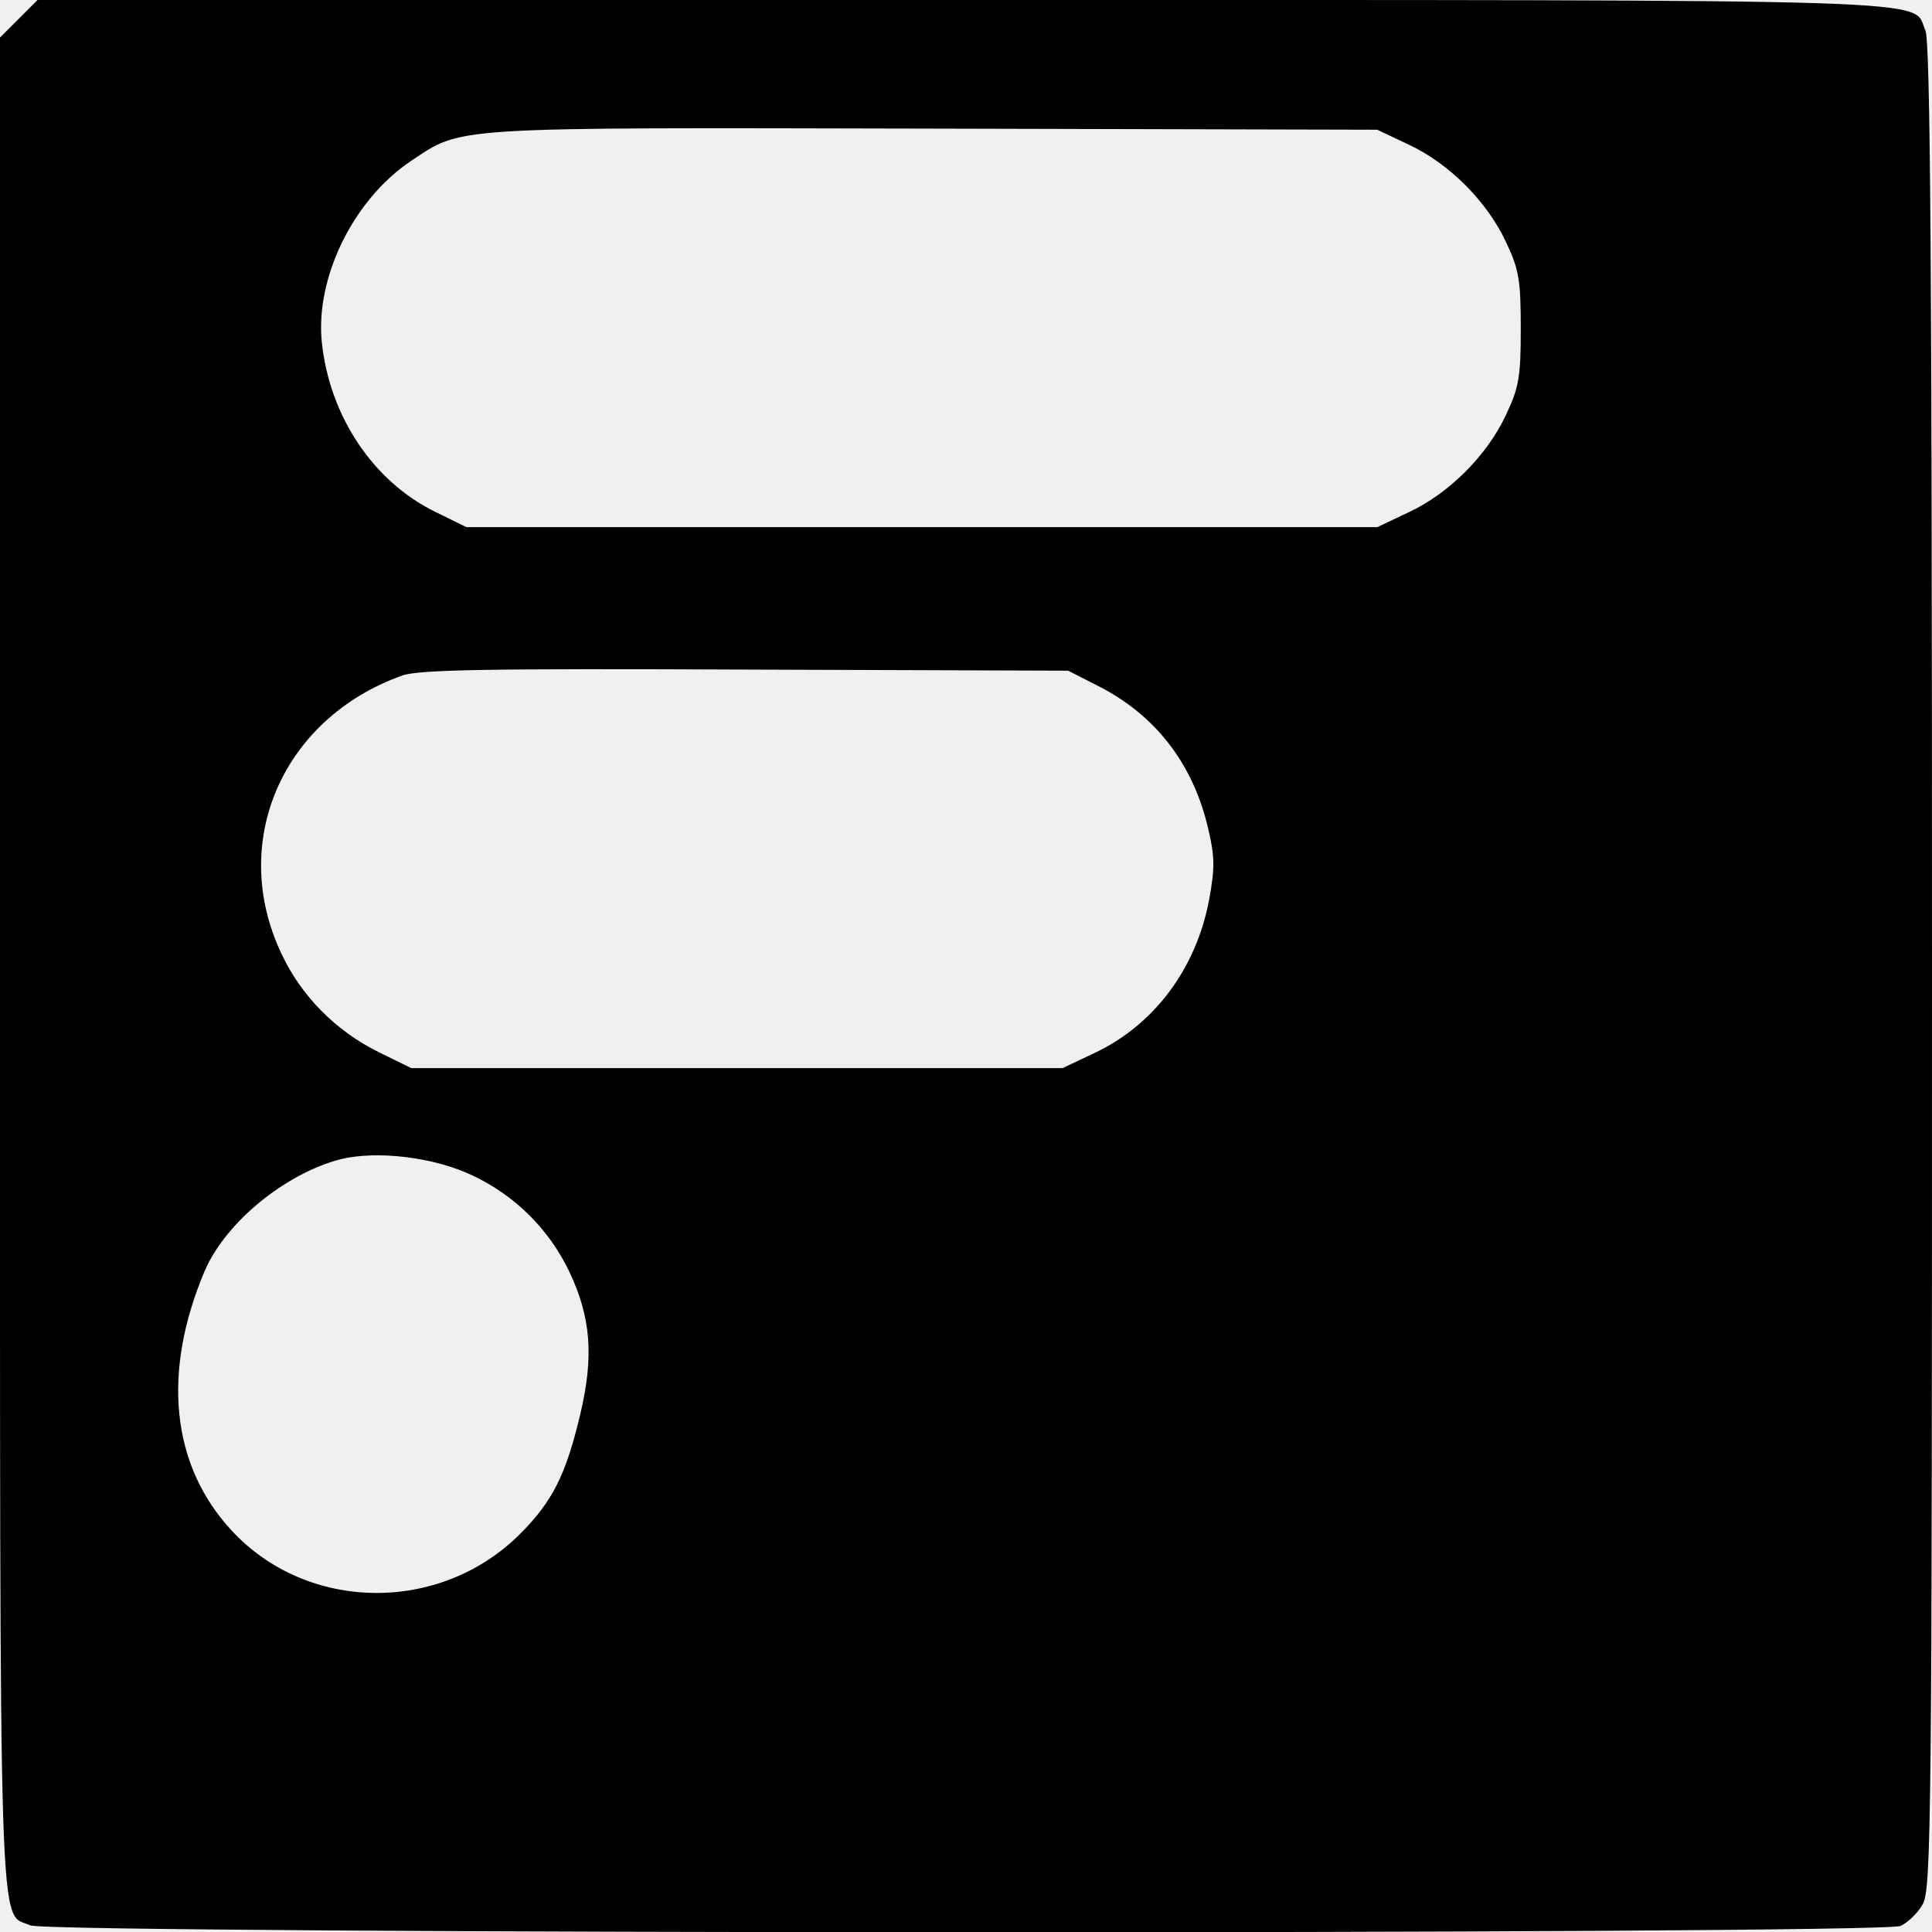
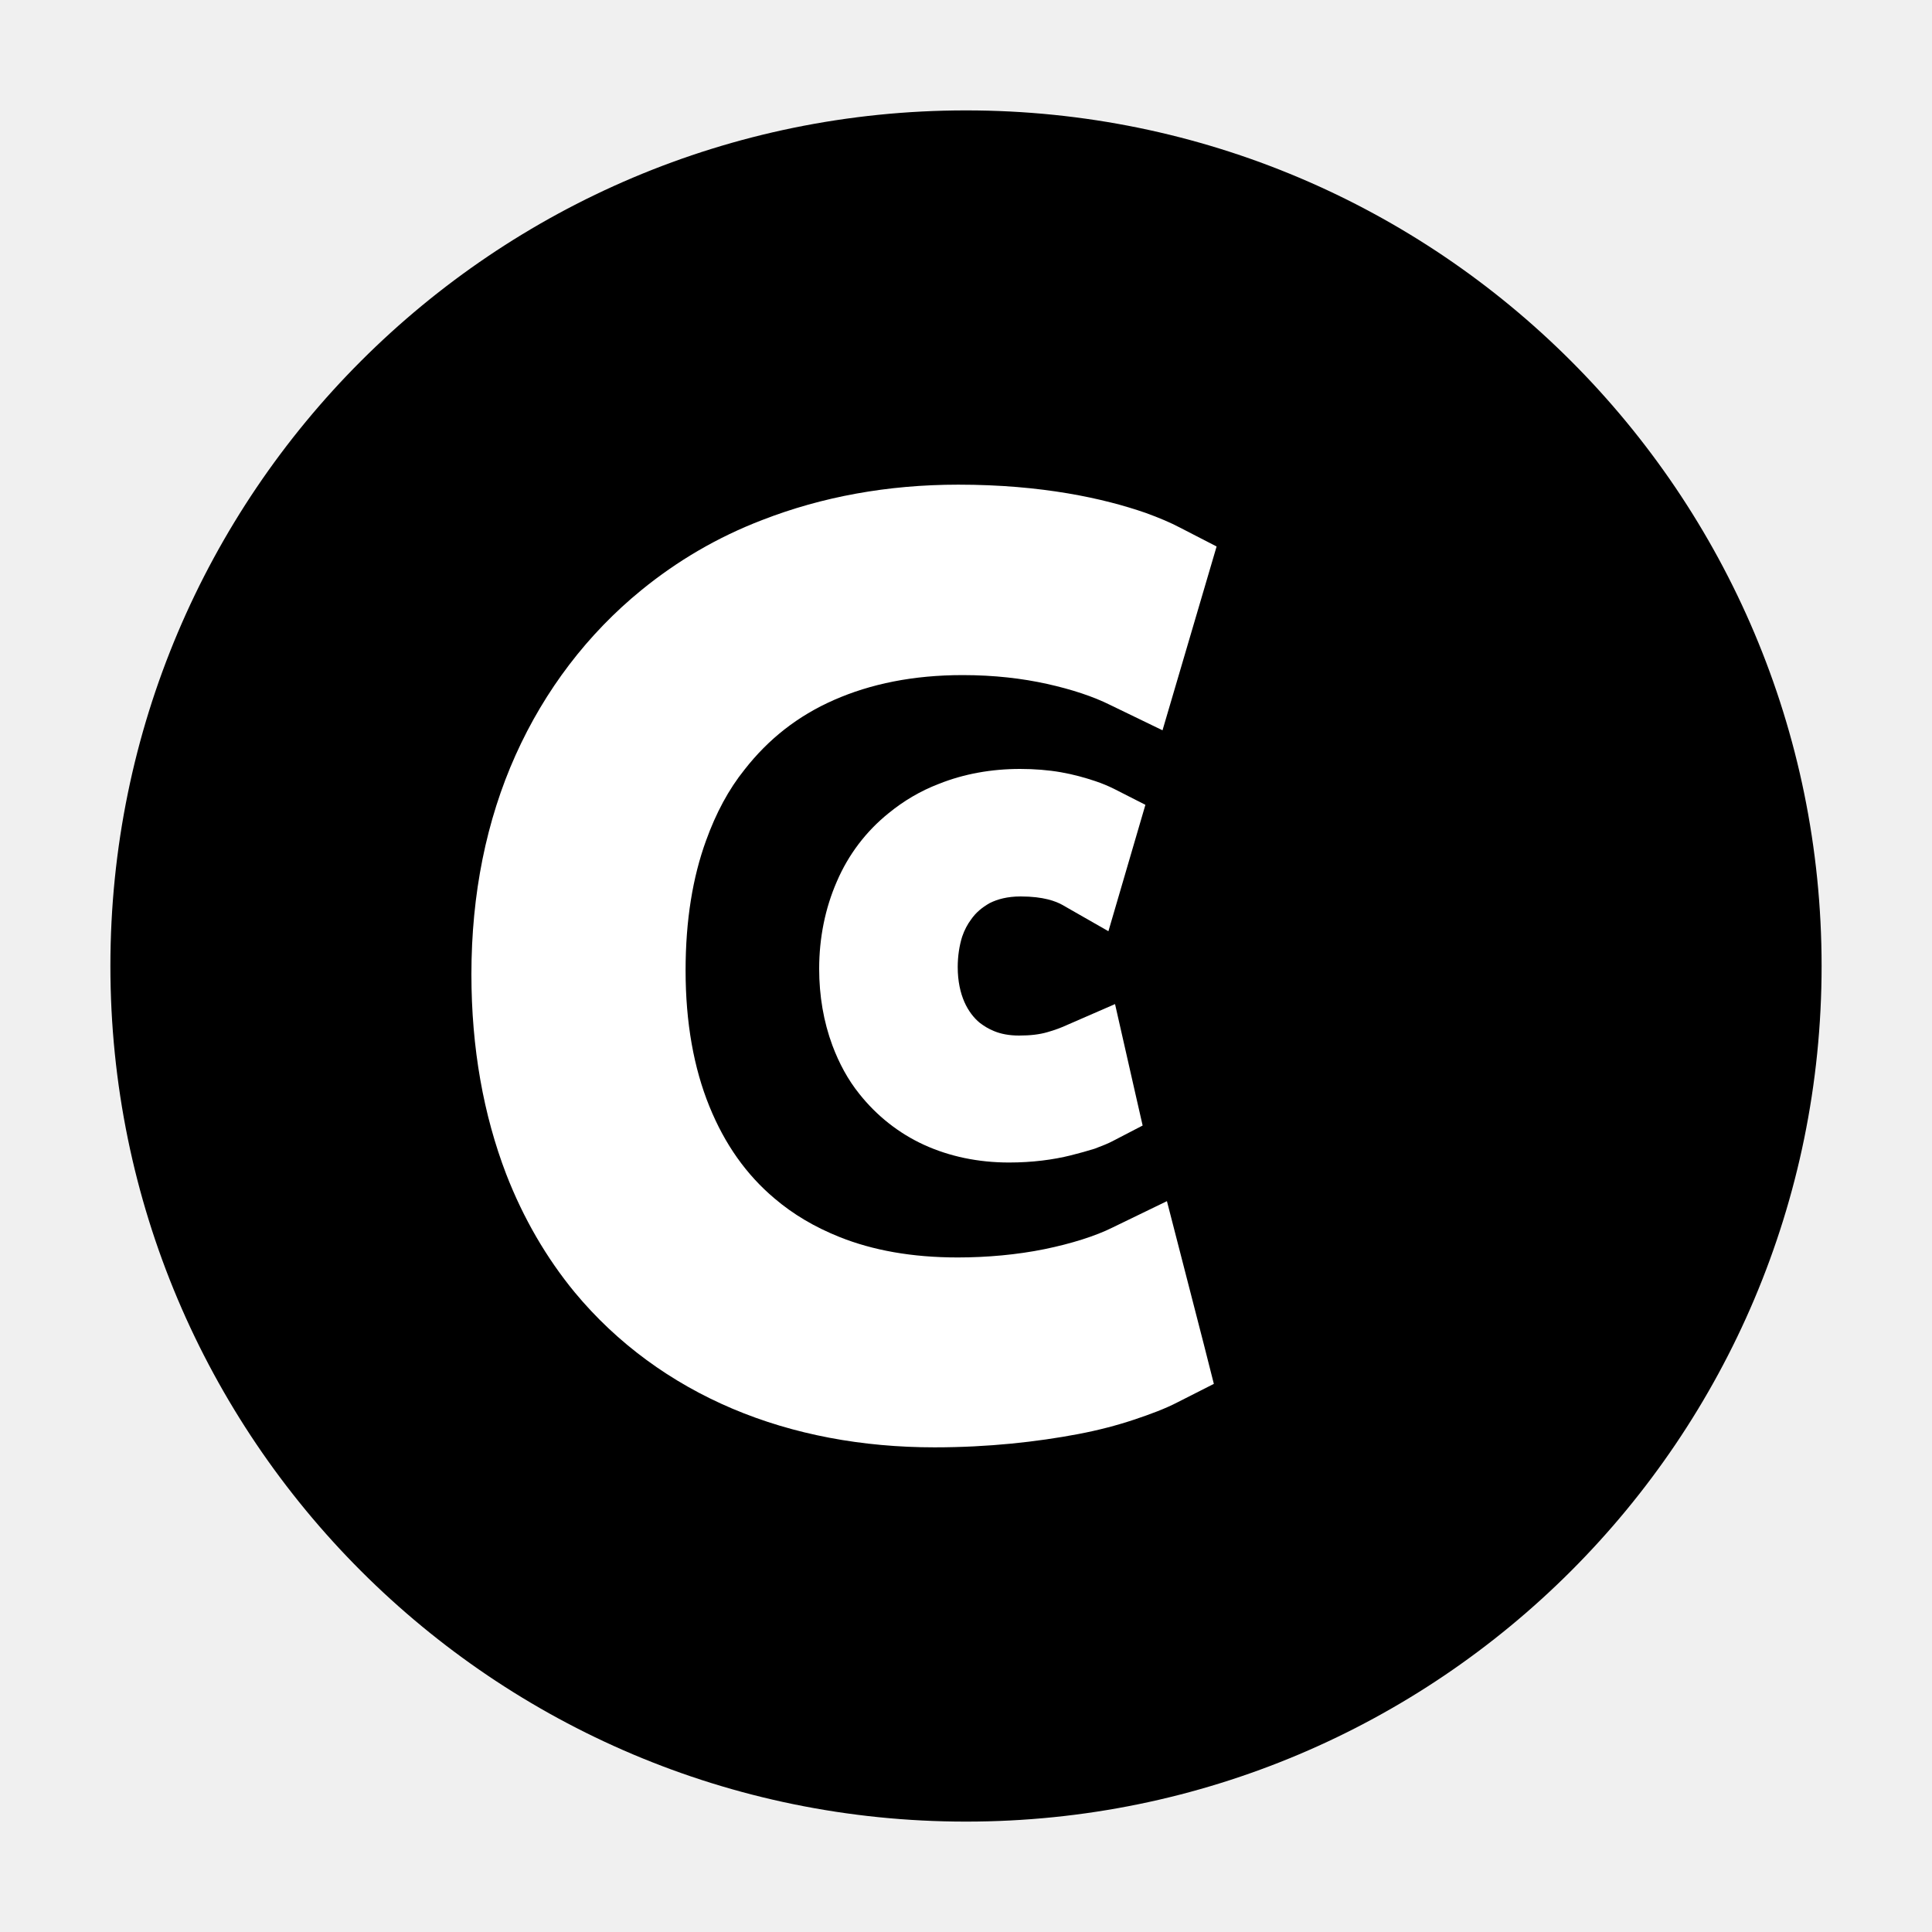
- <svg xmlns="http://www.w3.org/2000/svg" version="1.0" width="350pt" height="350pt" viewBox="0 0 350 350" preserveAspectRatio="xMidYMid meet">
-   <g transform="translate(0,350) scale(0.1,-0.1)" fill="#000000" stroke="none">
-     <path d="M34 3466 l-34 -34 0 -1676 c0 -1824 -3 -1718 55 -1744 36 -16 3352 -17 3388 -1 13 6 31 23 40 39 16 26 17 158 17 1699 0 1273 -3 1676 -12 1696 -26 58 80 55 -1744 55 l-1676 0 -34 -34z m2518 -228 c73 -34 142 -103 176 -176 24 -50 27 -70 27 -157 0 -87 -3 -107 -27 -157 -34 -73 -103 -142 -176 -176 l-57 -27 -825 0 -825 0 -57 28 c-112 55 -191 173 -205 307 -12 117 57 258 161 328 95 63 61 61 946 59 l805 -2 57 -27z m-562 -981 c102 -52 169 -138 197 -251 14 -57 14 -77 4 -133 -23 -127 -100 -230 -209 -281 l-57 -27 -590 0 -590 0 -59 29 c-77 38 -140 101 -176 178 -96 202 1 426 218 504 29 11 158 13 622 11 l585 -2 55 -28z m-1135 -886 c77 -36 139 -97 176 -174 40 -84 45 -155 20 -260 -26 -109 -50 -157 -109 -216 -145 -145 -386 -142 -523 7 -109 118 -126 286 -48 470 38 88 146 176 246 202 66 16 168 4 238 -29z" />
+ <svg xmlns="http://www.w3.org/2000/svg" version="1.1" id="Layer_1" x="0px" y="0px" viewBox="0 0 350 350" style="enable-background:new 0 0 350 350;" xml:space="preserve">
+   <style type="text/css">
+ 	.st0{fill:#FFFFFF;}
+ </style>
+   <circle cx="175" cy="175" r="155" />
+   <g transform="translate(0,350) scale(0.1,-0.1)">
+     <path d="M4134,3466.2l-34-34v-1676c0-1824-3-1718,55-1744c36-16,3352-17,3388-1c13,6,31,23,40,39c16,26,17,158,17,1699   c0,1273-3,1676-12,1696c-26,58,80,55-1744,55H4168L4134,3466.2z M6652,3238.2c73-34,142-103,176-176c24-50,27-70,27-157   s-3-107-27-157c-34-73-103-142-176-176l-57-27h-825h-825l-57,28c-112,55-191,173-205,307c-12,117,57,258,161,328   c95,63,61,61,946,59l805-2L6652,3238.2z M6090,2257.2c102-52,169-138,197-251c14-57,14-77,4-133c-23-127-100-230-209-281l-57-27   h-590h-590l-59,29c-77,38-140,101-176,178c-96,202,1,426,218,504c29,11,158,13,622,11l585-2L6090,2257.2z M4955,1371.2   c77-36,139-97,176-174c40-84,45-155,20-260c-26-109-50-157-109-216c-145-145-386-142-523,7c-109,118-126,286-48,470   c38,88,146,176,246,202C4783,1416.2,4885,1404.2,4955,1371.2z" />
+   </g>
+   <g>
+     <path class="st0" d="M211.4,217.6l-9.9,4.8c-3,1.5-7.4,2.9-12.3,3.9c-4.9,1-10.4,1.5-15.7,1.5c-8.3,0-15.4-1.3-21.4-3.7   c-4.5-1.8-8.4-4.1-11.8-7c-5.1-4.3-9-9.8-11.8-16.7c-2.8-6.9-4.3-15.1-4.3-24.6c0-9.1,1.3-16.9,3.7-23.5c1.8-5,4.1-9.3,7-12.9   c4.3-5.5,9.6-9.7,16.2-12.6c6.6-2.9,14.3-4.5,23.3-4.5c5.7,0,10.8,0.6,15.3,1.6c4.5,1,8.4,2.3,11.4,3.8l9.5,4.6l9.8-33.3l-6.6-3.4   c-1.7-0.9-3.8-1.8-6.3-2.7c-7.5-2.6-18.7-5.1-33.9-5.1c-12.8,0-24.7,2.2-35.5,6.4c-8.1,3.1-15.4,7.4-21.9,12.7   c-9.7,7.9-17.5,18.1-22.8,29.9c-5.3,11.8-8,25.2-8,39.7c0,13.4,2.2,25.5,6.3,36.2c3.1,8,7.3,15.2,12.4,21.4   c7.7,9.3,17.5,16.4,28.6,21.1c11.1,4.7,23.5,7,36.6,7c9.8,0,18.6-1,26-2.4c3.7-0.7,7.1-1.6,10.1-2.6c3-1,5.7-2,8-3.2l6.5-3.3   l-1.8-7.1L211.4,217.6z" />
+     <path class="st0" d="M175.9,166.6c0.9-1.3,2-2.2,3.4-3c1.4-0.7,3.2-1.2,5.6-1.2c4.2,0,6.4,0.9,7.5,1.5l8.4,4.8l6.7-22.9l-5.7-2.9   c-1-0.5-2.2-1-3.4-1.4c-1.8-0.6-3.9-1.2-6.2-1.6c-2.3-0.4-4.8-0.6-7.4-0.6c-5.2,0-10.2,0.9-14.7,2.7c-3.4,1.3-6.4,3.1-9.1,5.3   c-4.1,3.3-7.3,7.5-9.4,12.4c-2.1,4.8-3.2,10.2-3.2,15.8c0,4.9,0.8,9.6,2.4,13.9c1.2,3.2,2.8,6.2,4.9,8.8c3.1,3.9,7.1,7.1,11.7,9.2   c4.6,2.1,9.8,3.2,15.4,3.2c4.2,0,8-0.5,11.2-1.3c1.6-0.4,3-0.8,4.3-1.2c1.3-0.5,2.4-0.9,3.5-1.5l5.2-2.7l-1.3-5.7l-3.7-16.3   l-8.5,3.7c-1.3,0.6-2.4,1-3.8,1.4c-1.4,0.4-3,0.6-5.1,0.6c-1.8,0-3.3-0.3-4.5-0.8c-1-0.4-1.8-0.9-2.6-1.5c-1.1-0.9-2.1-2.2-2.8-3.8   c-0.7-1.6-1.2-3.7-1.2-6.3c0-2,0.3-3.9,0.8-5.5C174.7,168.5,175.3,167.4,175.9,166.6z" />
  </g>
</svg>
